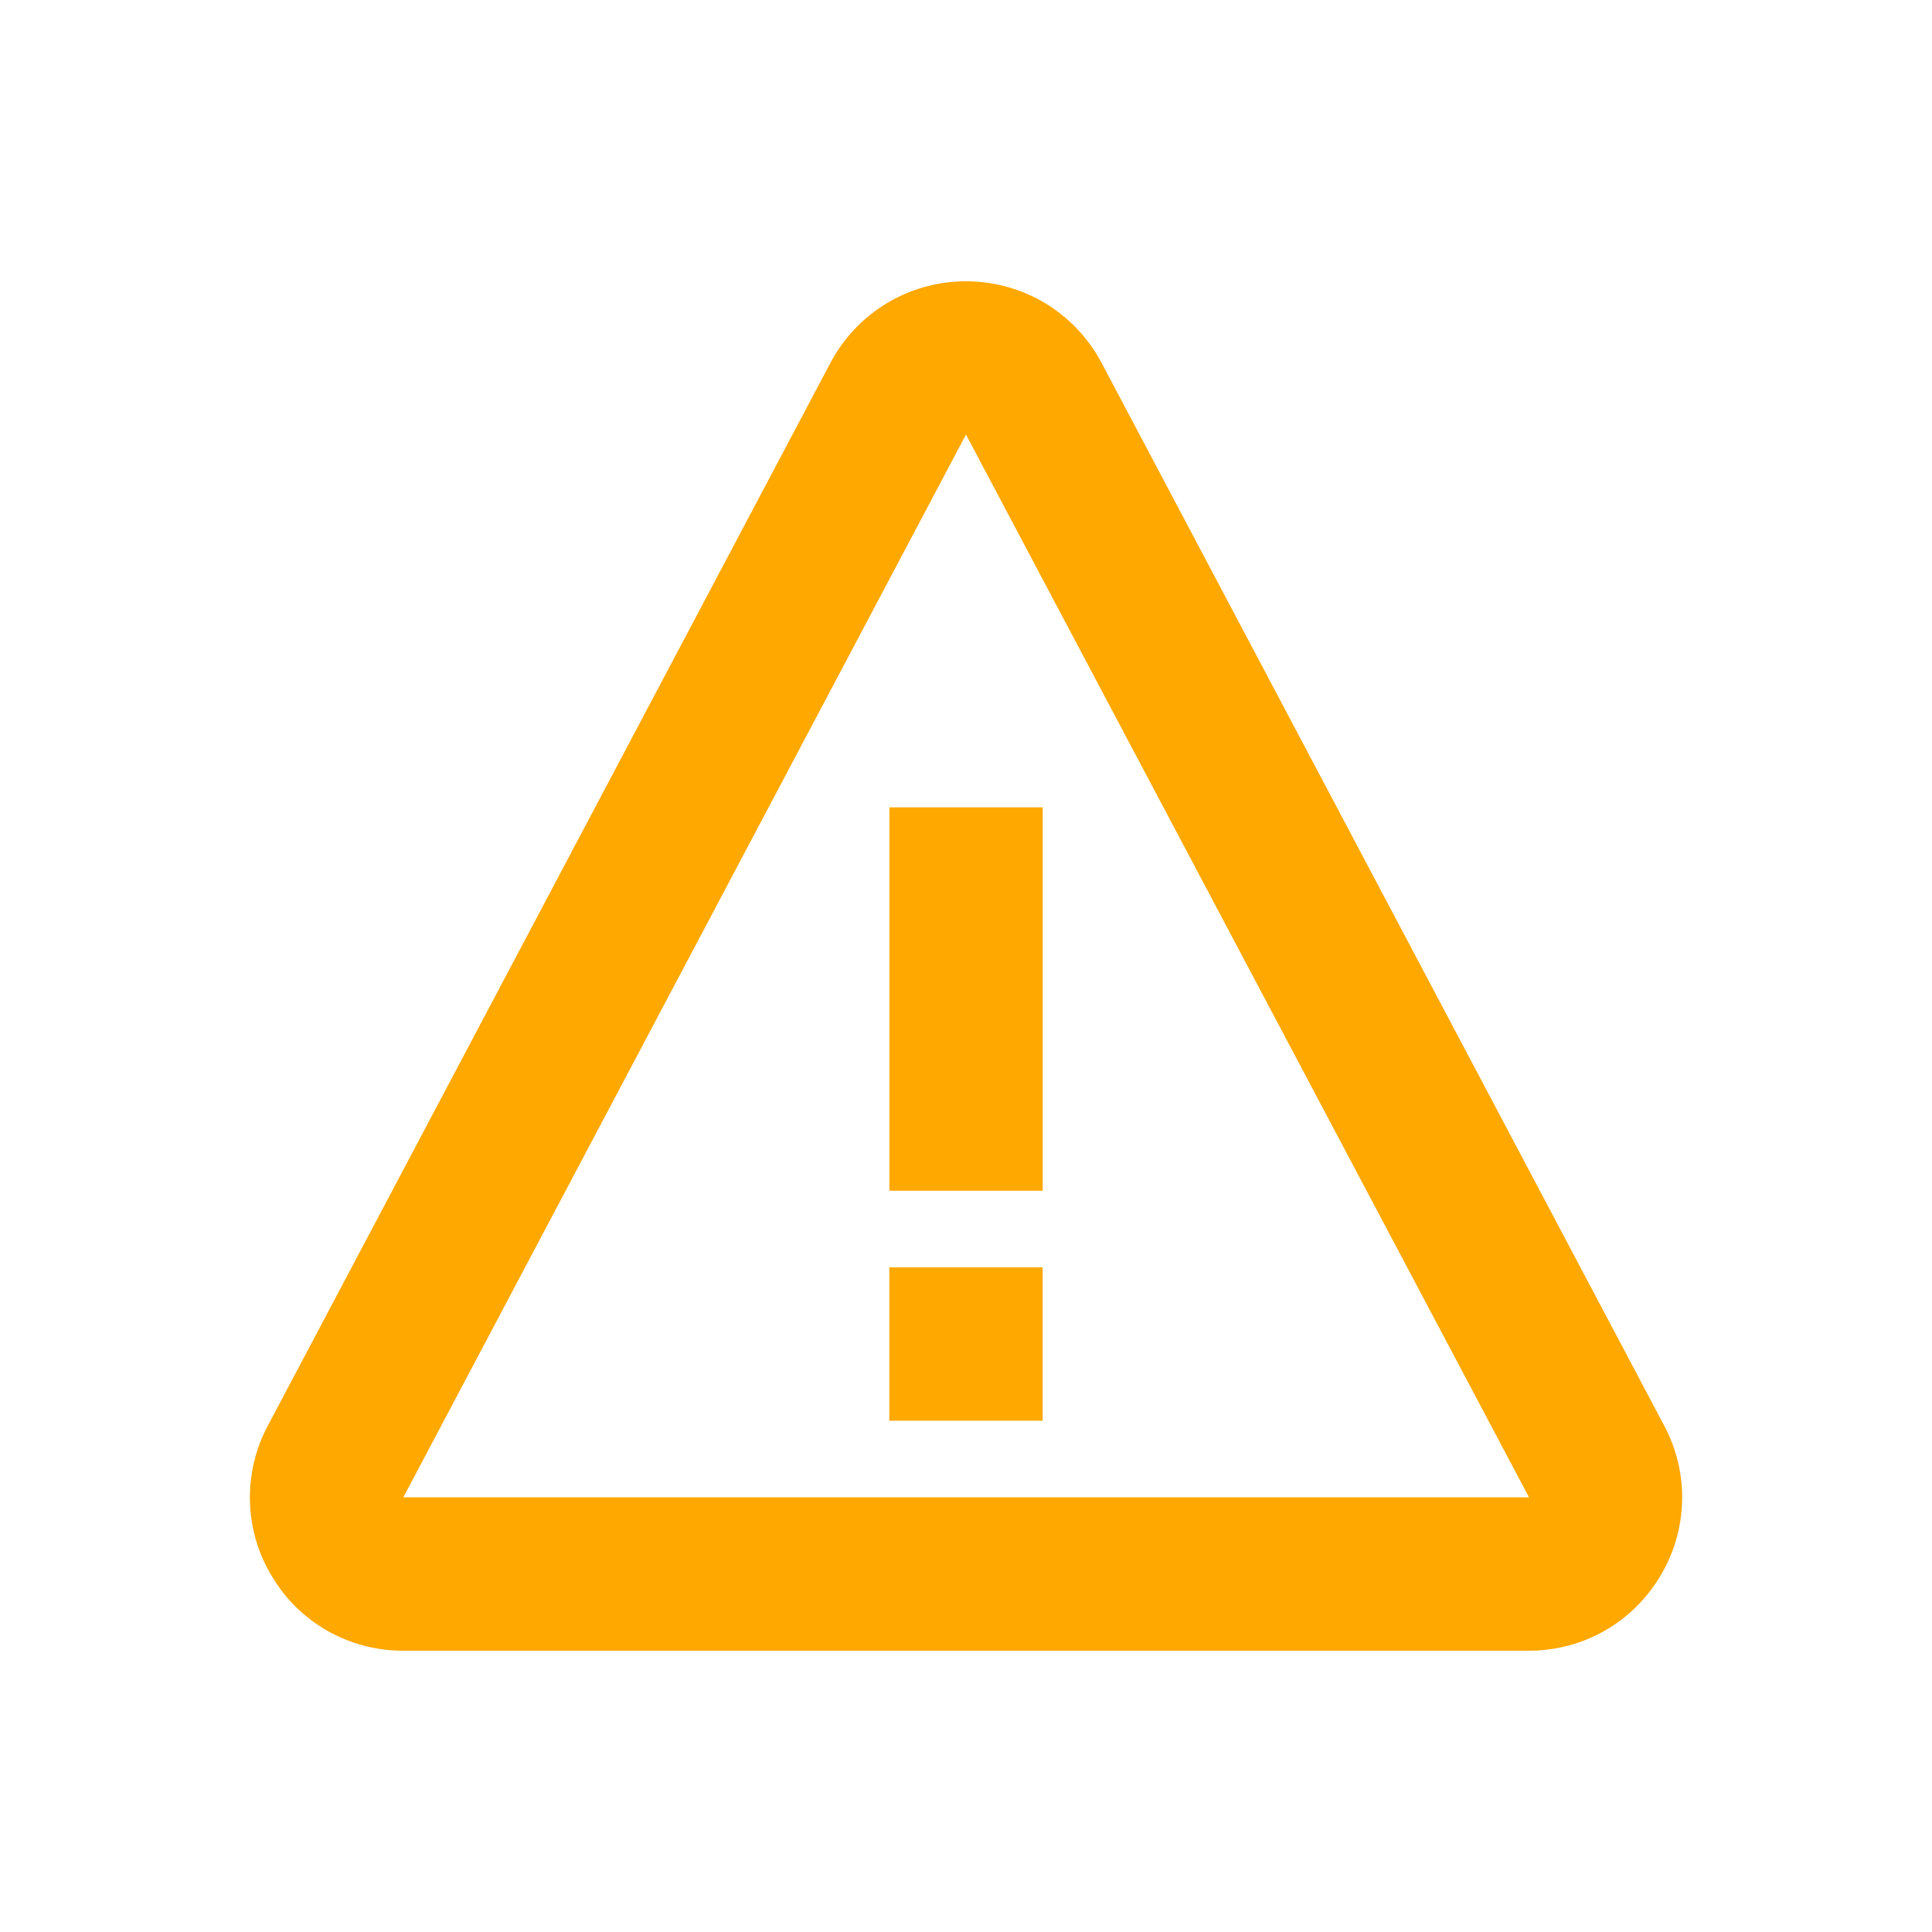
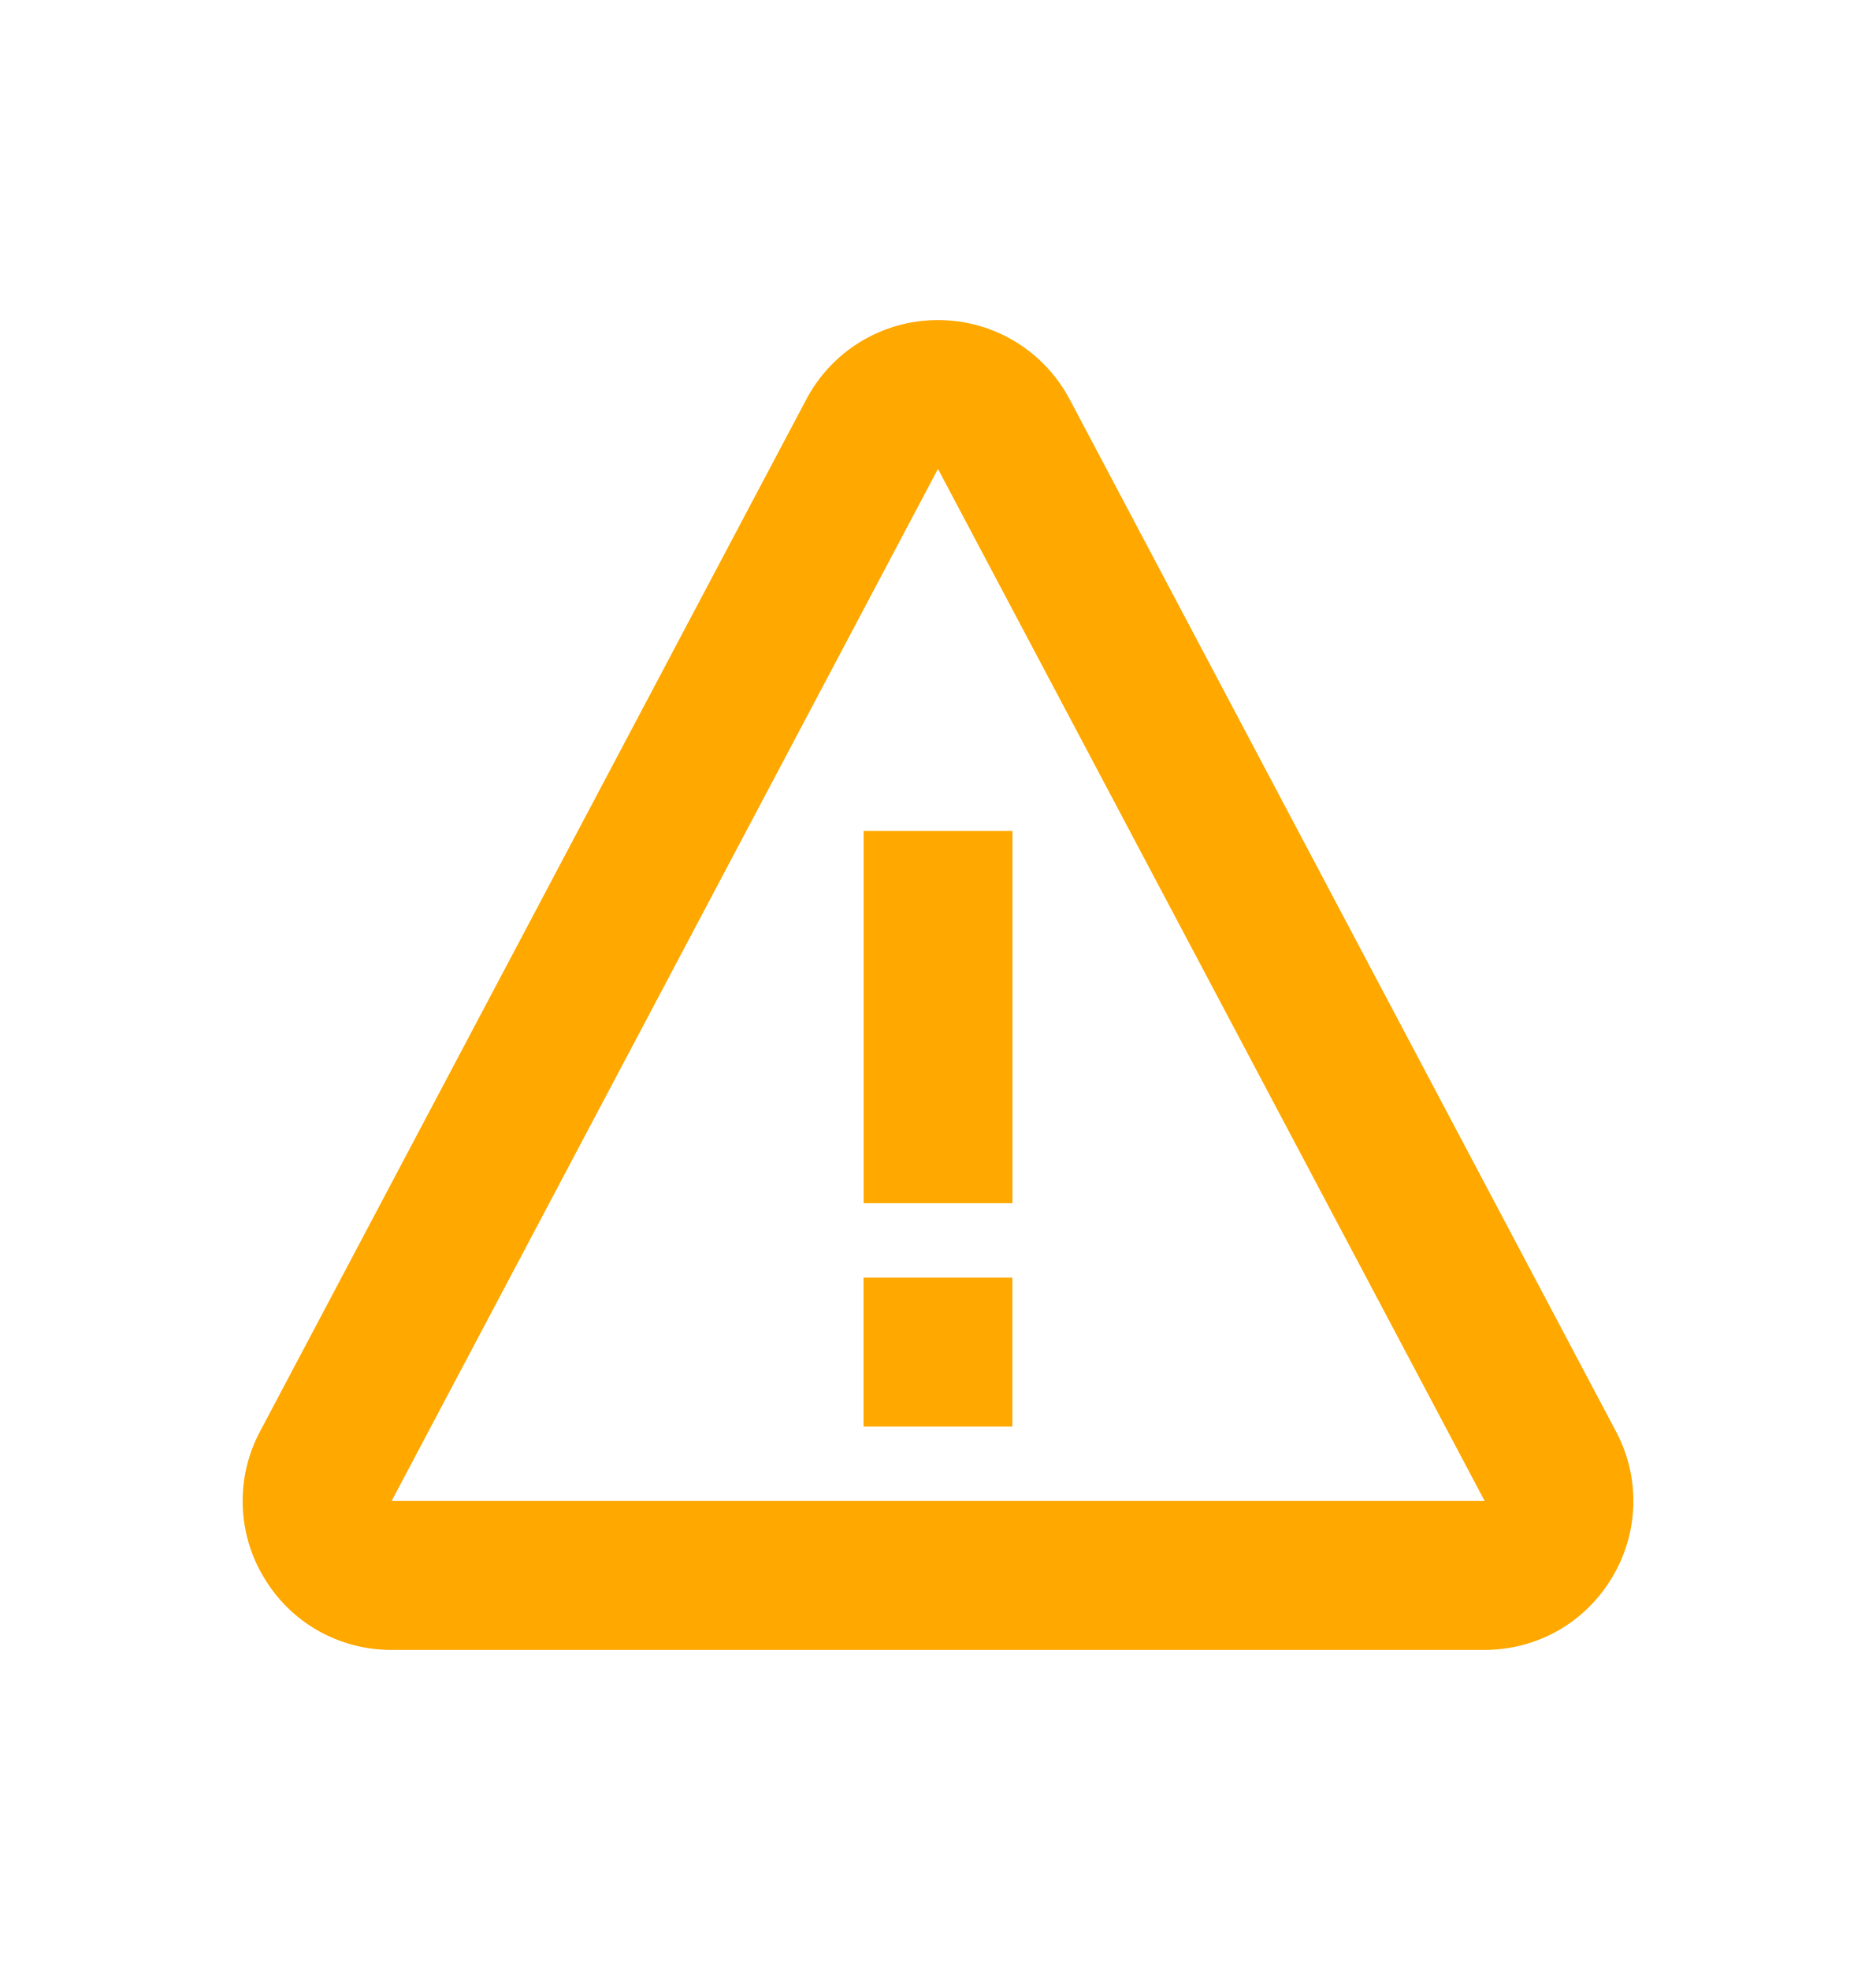
- <svg xmlns="http://www.w3.org/2000/svg" width="100%" height="100%" viewBox="0 0 21 21" version="1.1" xml:space="preserve" style="fill-rule:evenodd;clip-rule:evenodd;stroke-linejoin:round;stroke-miterlimit:1.414;">
+ <svg xmlns="http://www.w3.org/2000/svg" width="020" height="21" viewBox="0 0 21 21" version="1.1" xml:space="preserve" style="fill-rule:evenodd;clip-rule:evenodd;stroke-linejoin:round;stroke-miterlimit:1.414;">
  <g transform="matrix(1,0,0,1,0.499753,-0.0575034)">
    <path d="M9.168,8.833L10.834,8.833L10.834,13L9.168,13L9.168,8.833ZM9.167,13.833L10.833,13.833L10.833,15.5L9.167,15.5L9.167,13.833Z" style="fill:rgb(255,168,0);fill-rule:nonzero;" />
    <path d="M11.473,4C11.183,3.454 10.618,3.115 10,3.115C9.382,3.115 8.817,3.454 8.527,4.001L2.412,15.553C2.276,15.807 2.209,16.092 2.217,16.379C2.225,16.667 2.307,16.948 2.457,17.193C2.604,17.44 2.813,17.645 3.063,17.786C3.314,17.927 3.597,18.001 3.884,18L16.116,18C16.706,18 17.24,17.698 17.544,17.193C17.693,16.947 17.776,16.667 17.784,16.379C17.792,16.092 17.725,15.807 17.589,15.553L11.473,4ZM3.884,16.333L10,4.781L16.12,16.333L3.884,16.333Z" style="fill:rgb(255,168,0);fill-rule:nonzero;" />
  </g>
</svg>
